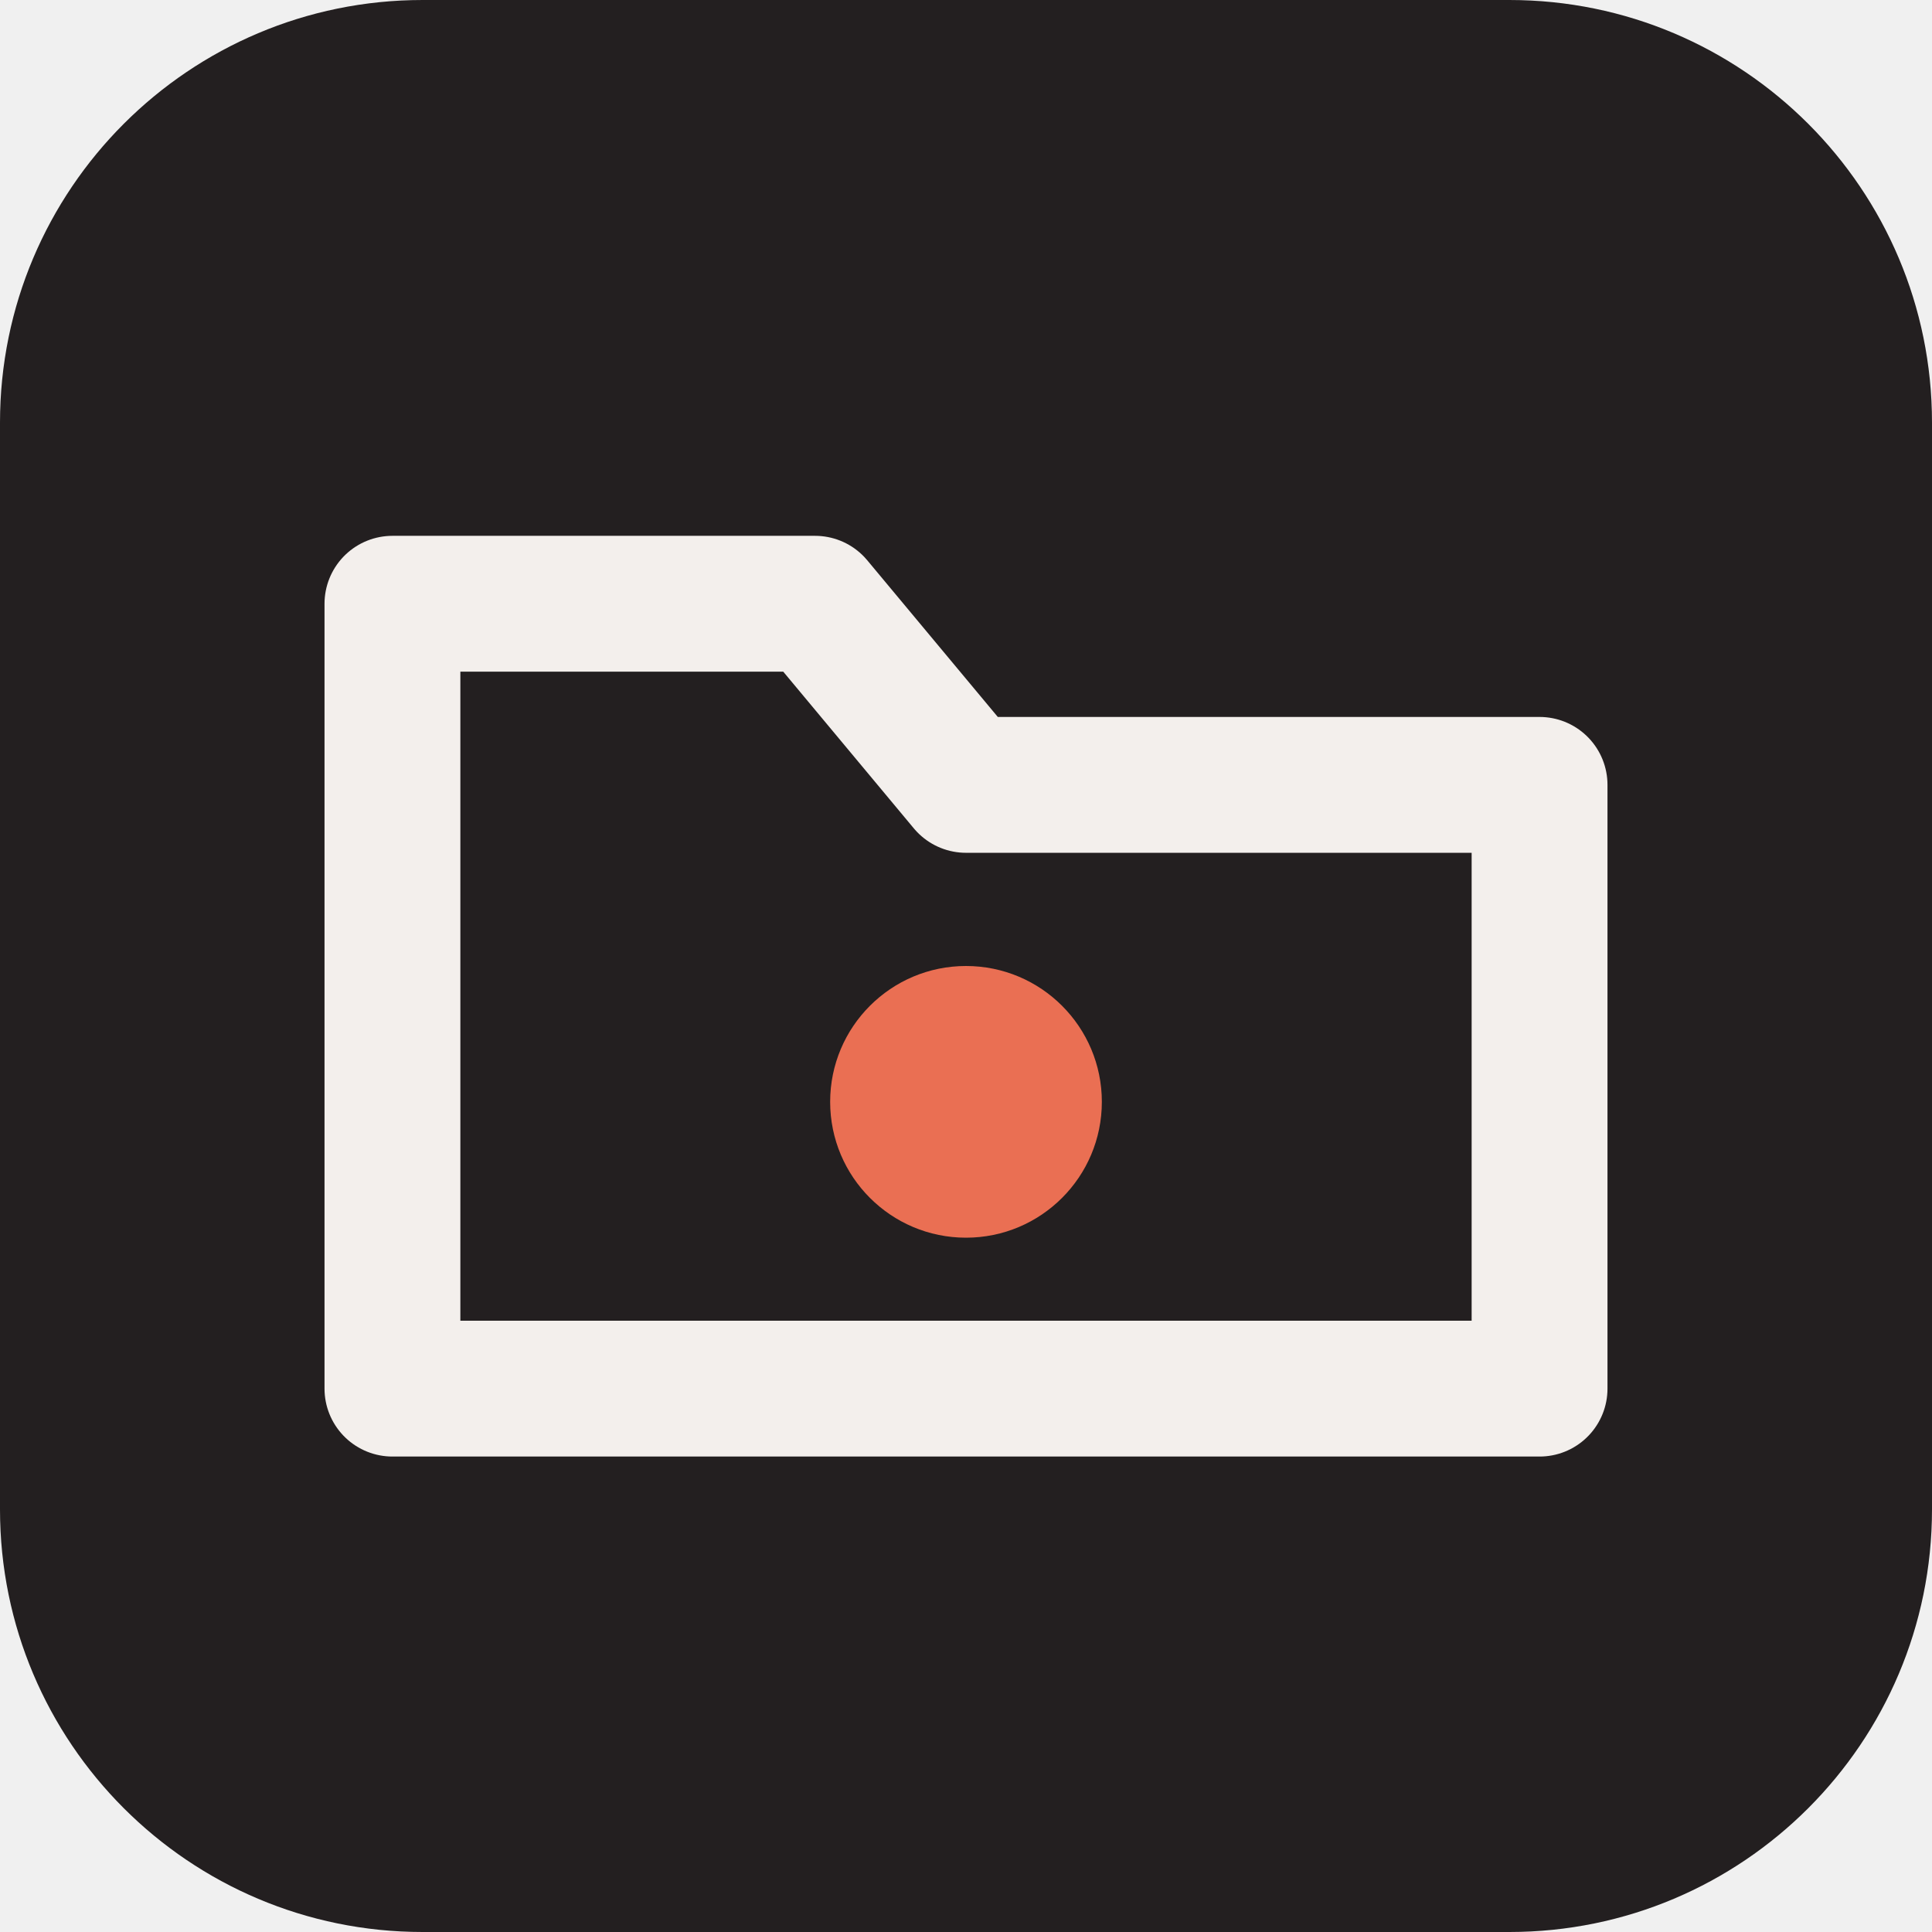
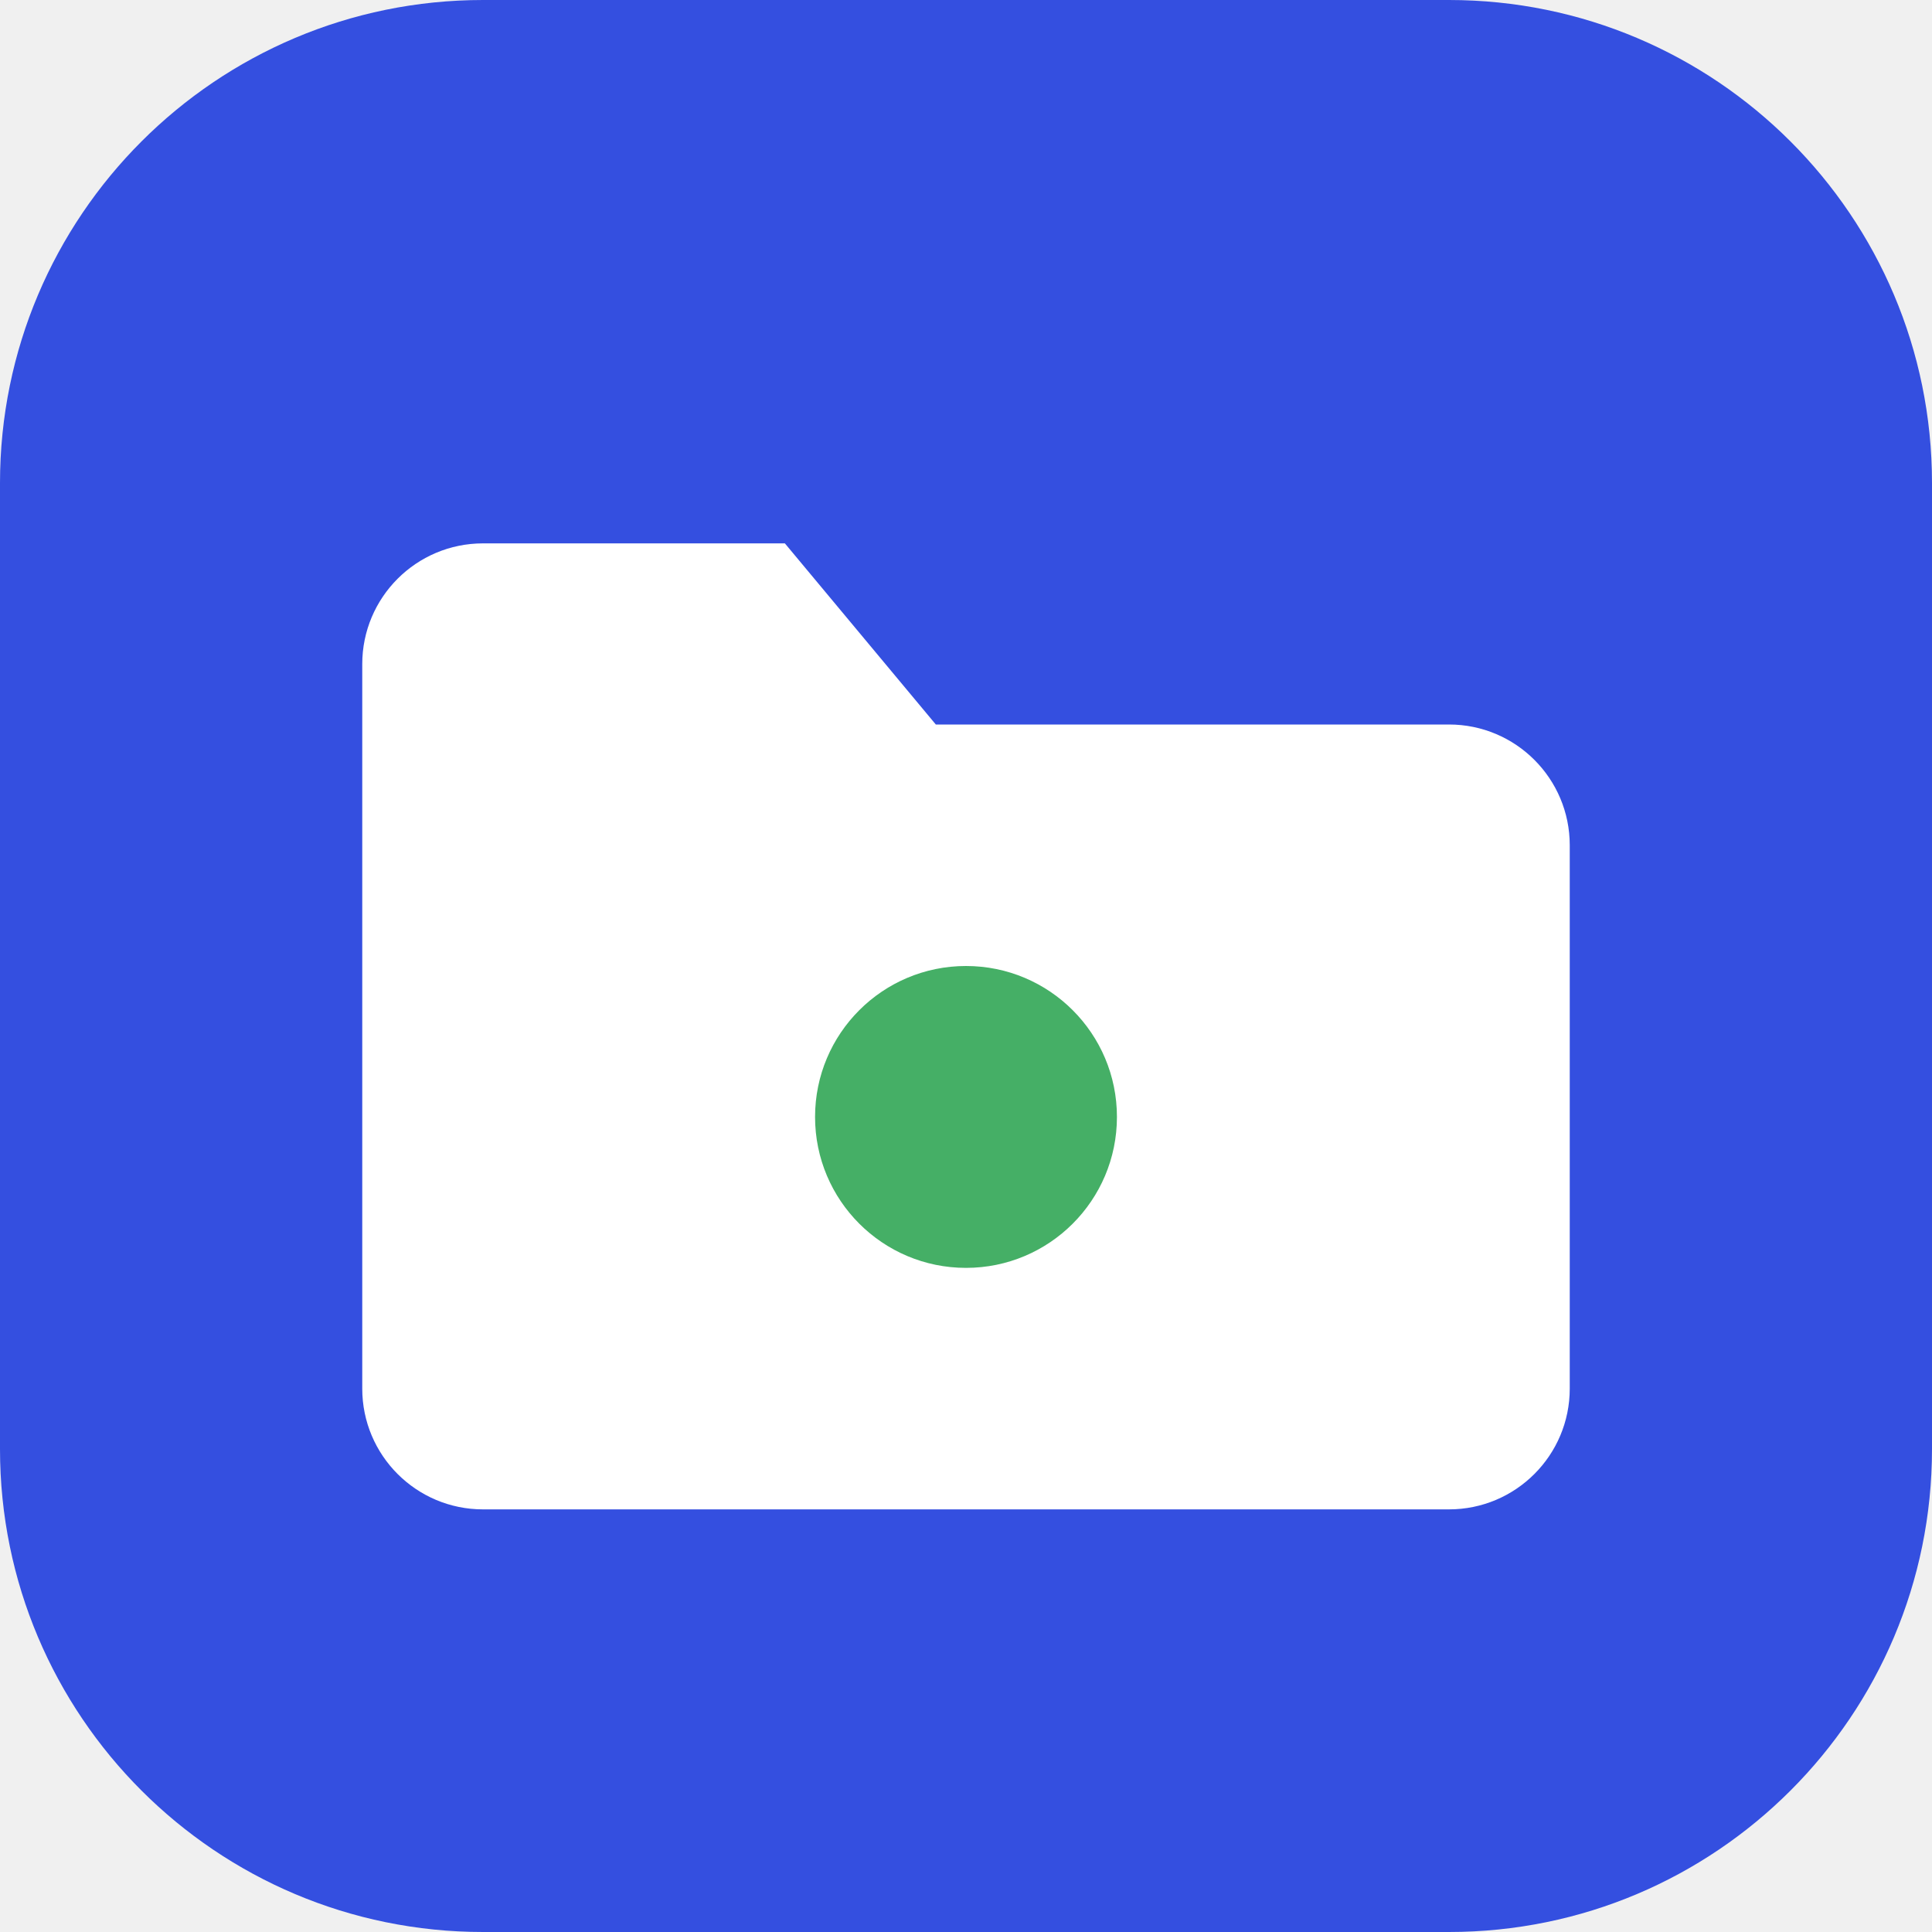
<svg xmlns="http://www.w3.org/2000/svg" viewBox="0 0 64 64">
-   <rect width="64" height="64" rx="14" fill="#231f20" />
-   <path d="M13 20h14l5 6h19v20H13z" fill="none" stroke="#f3efec" stroke-width="4.5" stroke-linejoin="round" />
-   <circle cx="32" cy="36.5" r="4.5" fill="#ea6f53" />
+   <rect width="64" height="64" rx="16" fill="#344fe0" />
+   <path d="M12 22a4 4 0 0 1 4-4h10l5 6h17a4 4 0 0 1 4 4v18a4 4 0 0 1-4 4H16a4 4 0 0 1-4-4z" fill="#fff" />
+   <circle cx="32" cy="37" r="5" fill="#45af66" />
</svg>
